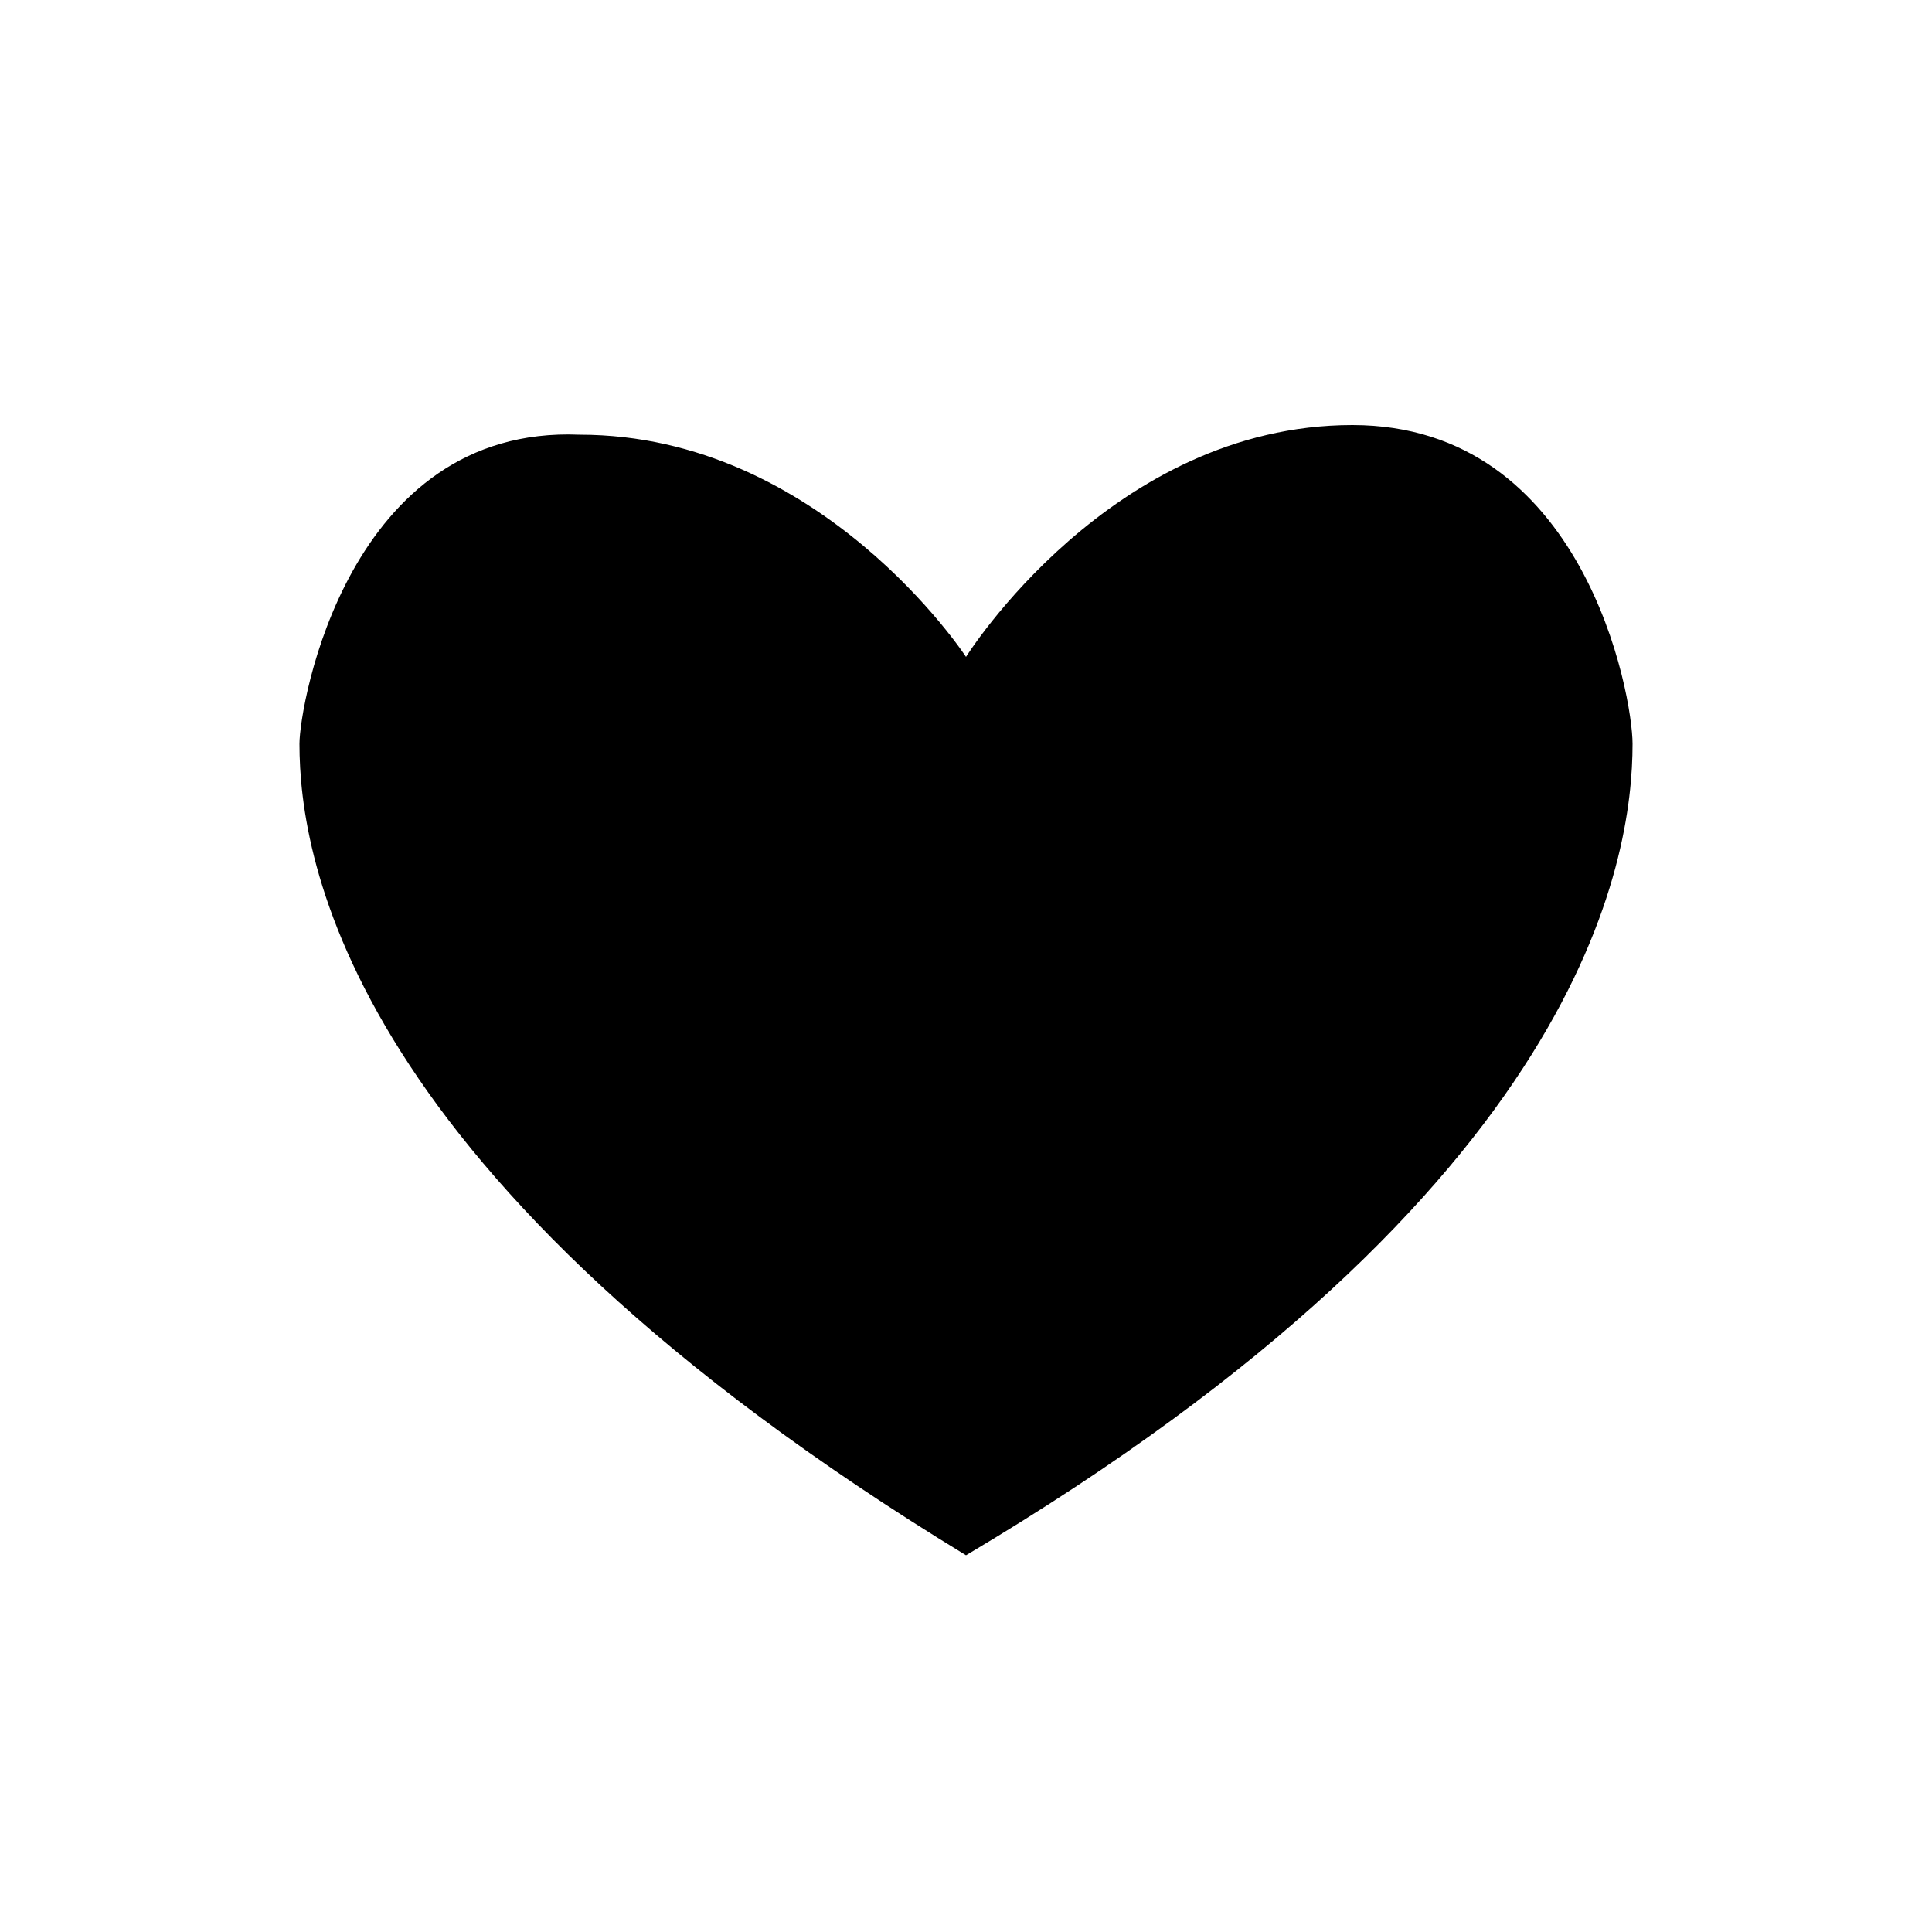
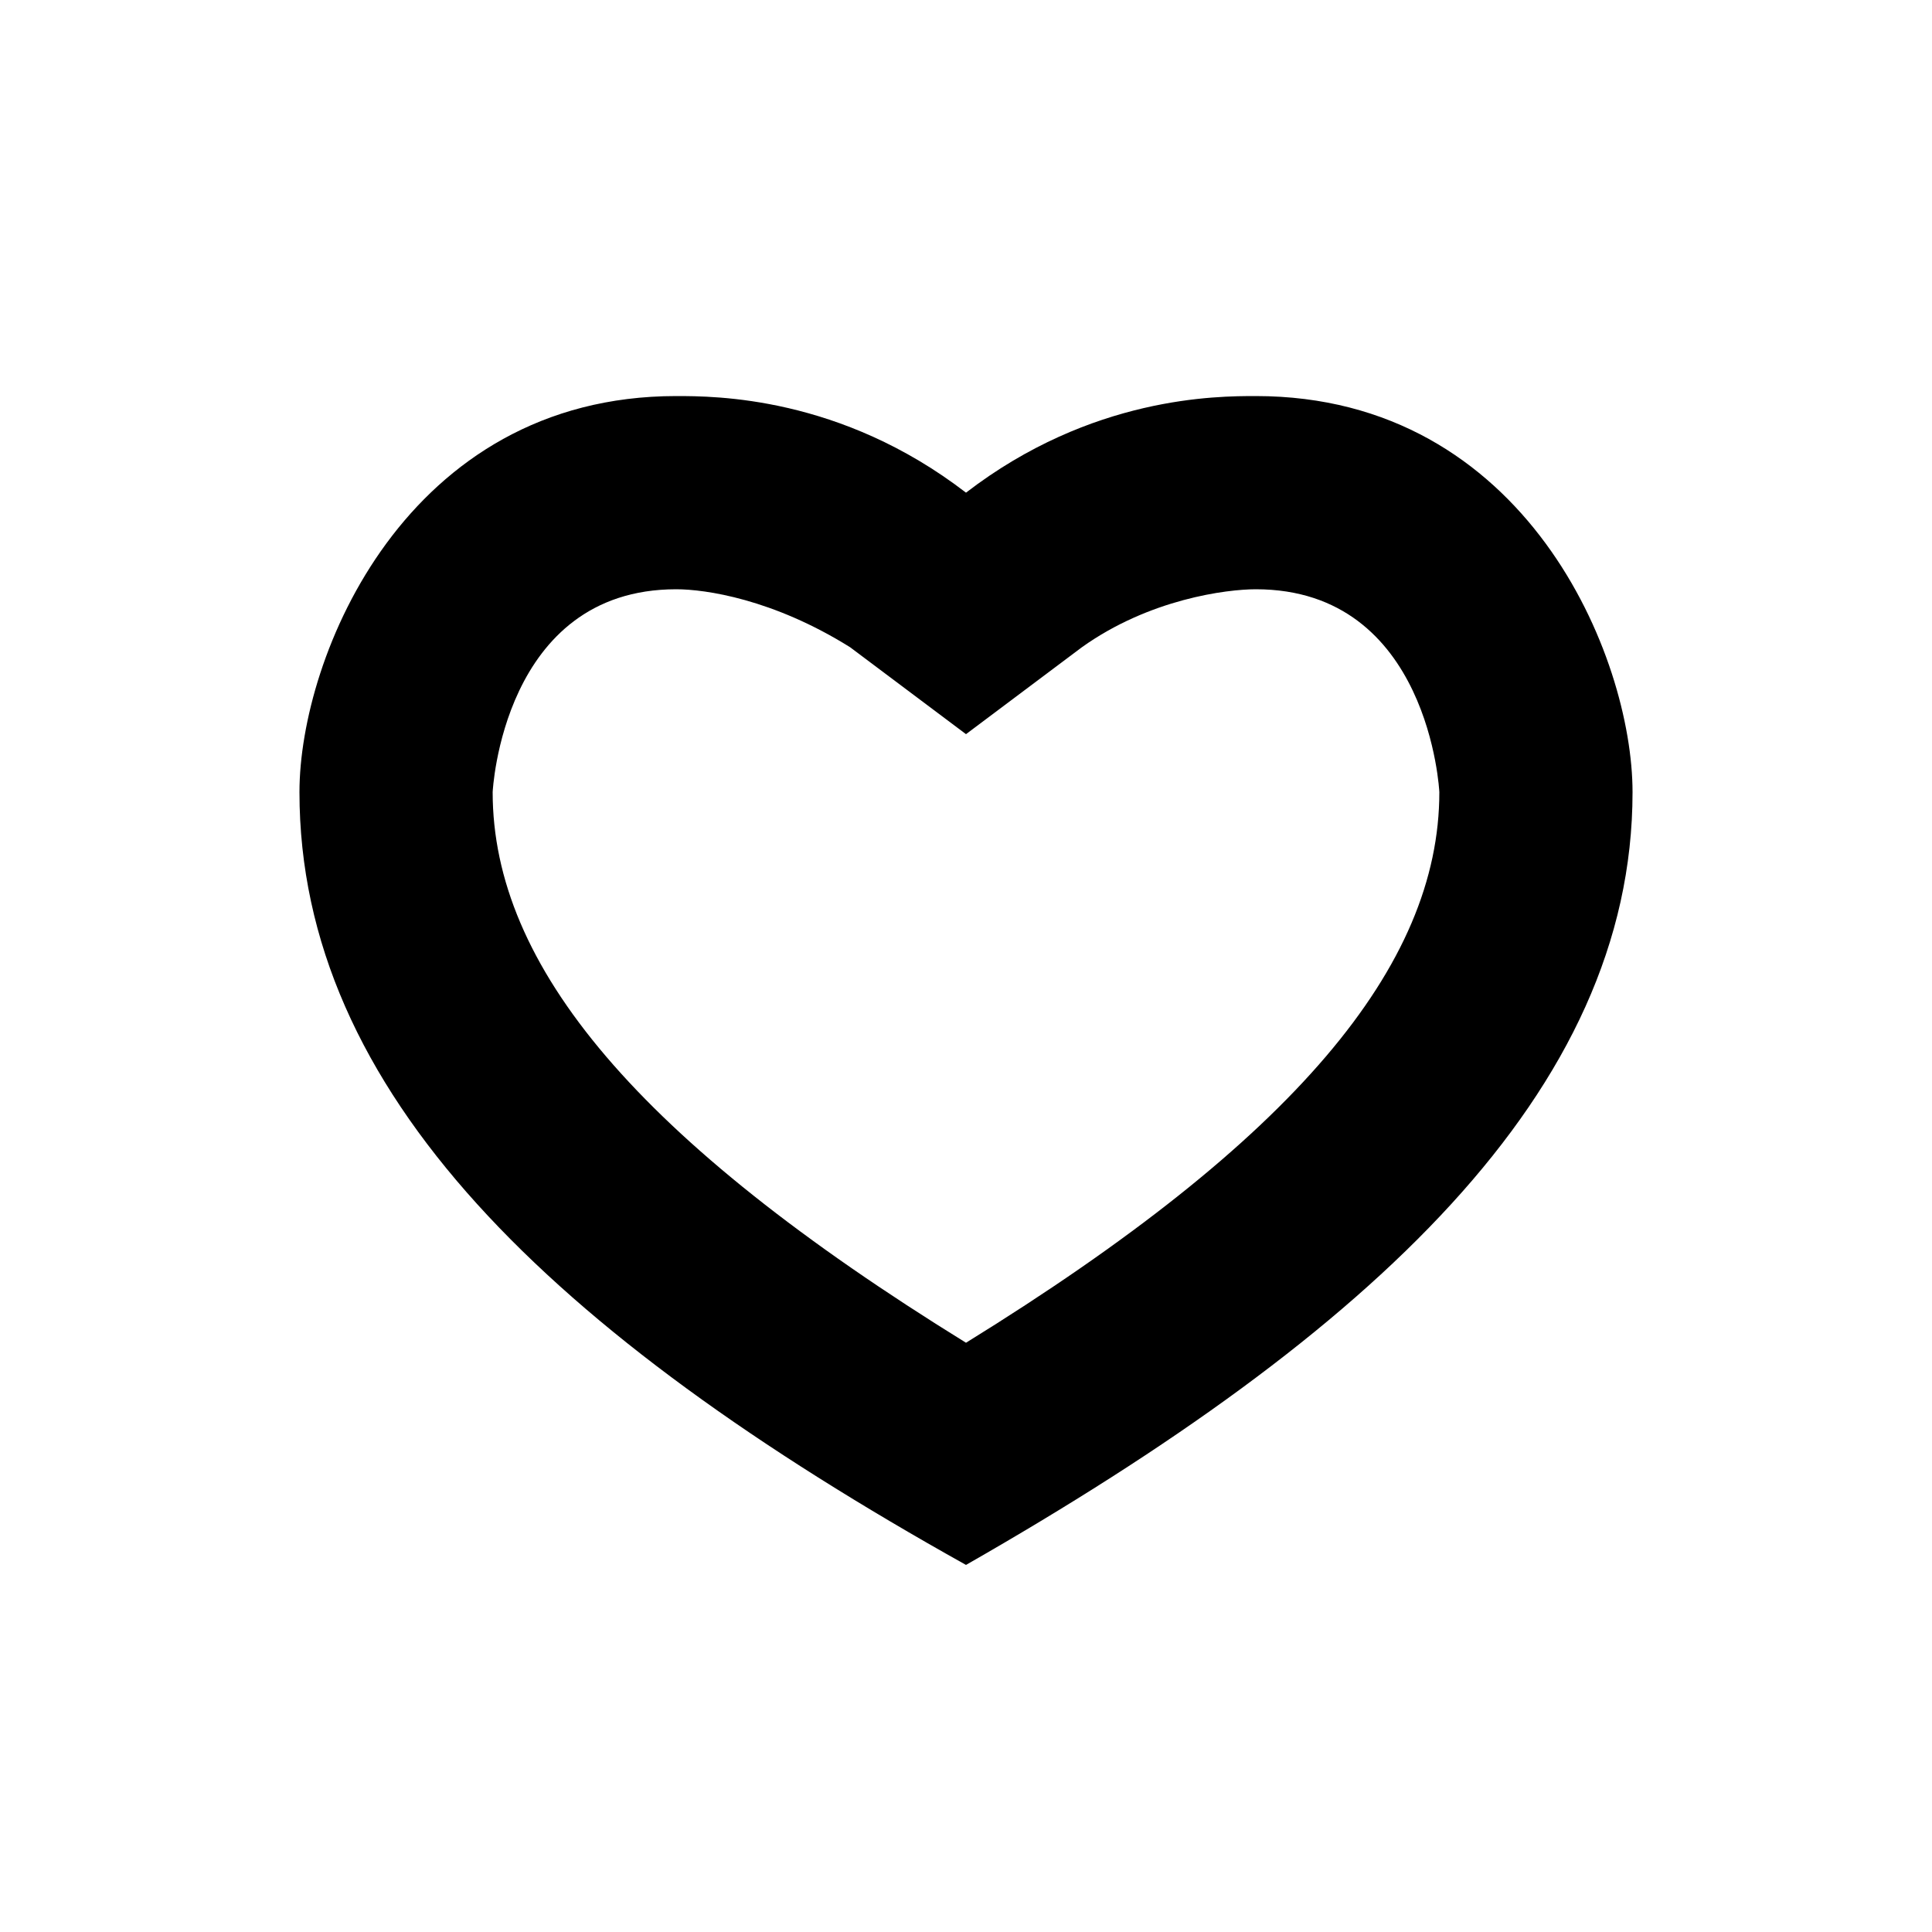
<svg xmlns="http://www.w3.org/2000/svg" height="20" width="20">
-   <path d="m16.9 7.7c0-0.5-0.5-3.3-2.9-3.3-2.5 0-4 2.4-4 2.4s-1.5-2.3-4-2.3c-2.4-0.1-2.9 2.8-2.9 3.2 0 1.2 0.5 4.5 6.9 8.4 6.4-3.8 6.9-7.2 6.9-8.4z" />
+   <path d="m13 6.1c1.8 0 1.9 2.1 1.9 2.1 0 1.8-1.5 3.6-4.9 5.7-3.4-2.1-4.9-3.9-4.9-5.7 0 0 0.1-2.1 1.9-2.1 0.3 0 1 0.1 1.8 0.6l1.2 0.9 1.2-0.9c0.7-0.5 1.5-0.6 1.8-0.6m0-2c-0.4 0-1.7 0-3 1-1.3-1-2.6-1-3-1-2.8 0-3.9 2.7-3.9 4.1 0 3.1 2.6 5.6 6.9 8 4.2-2.4 6.9-4.9 6.9-8 0-1.4-1.1-4.1-3.9-4.1z" />
</svg>
